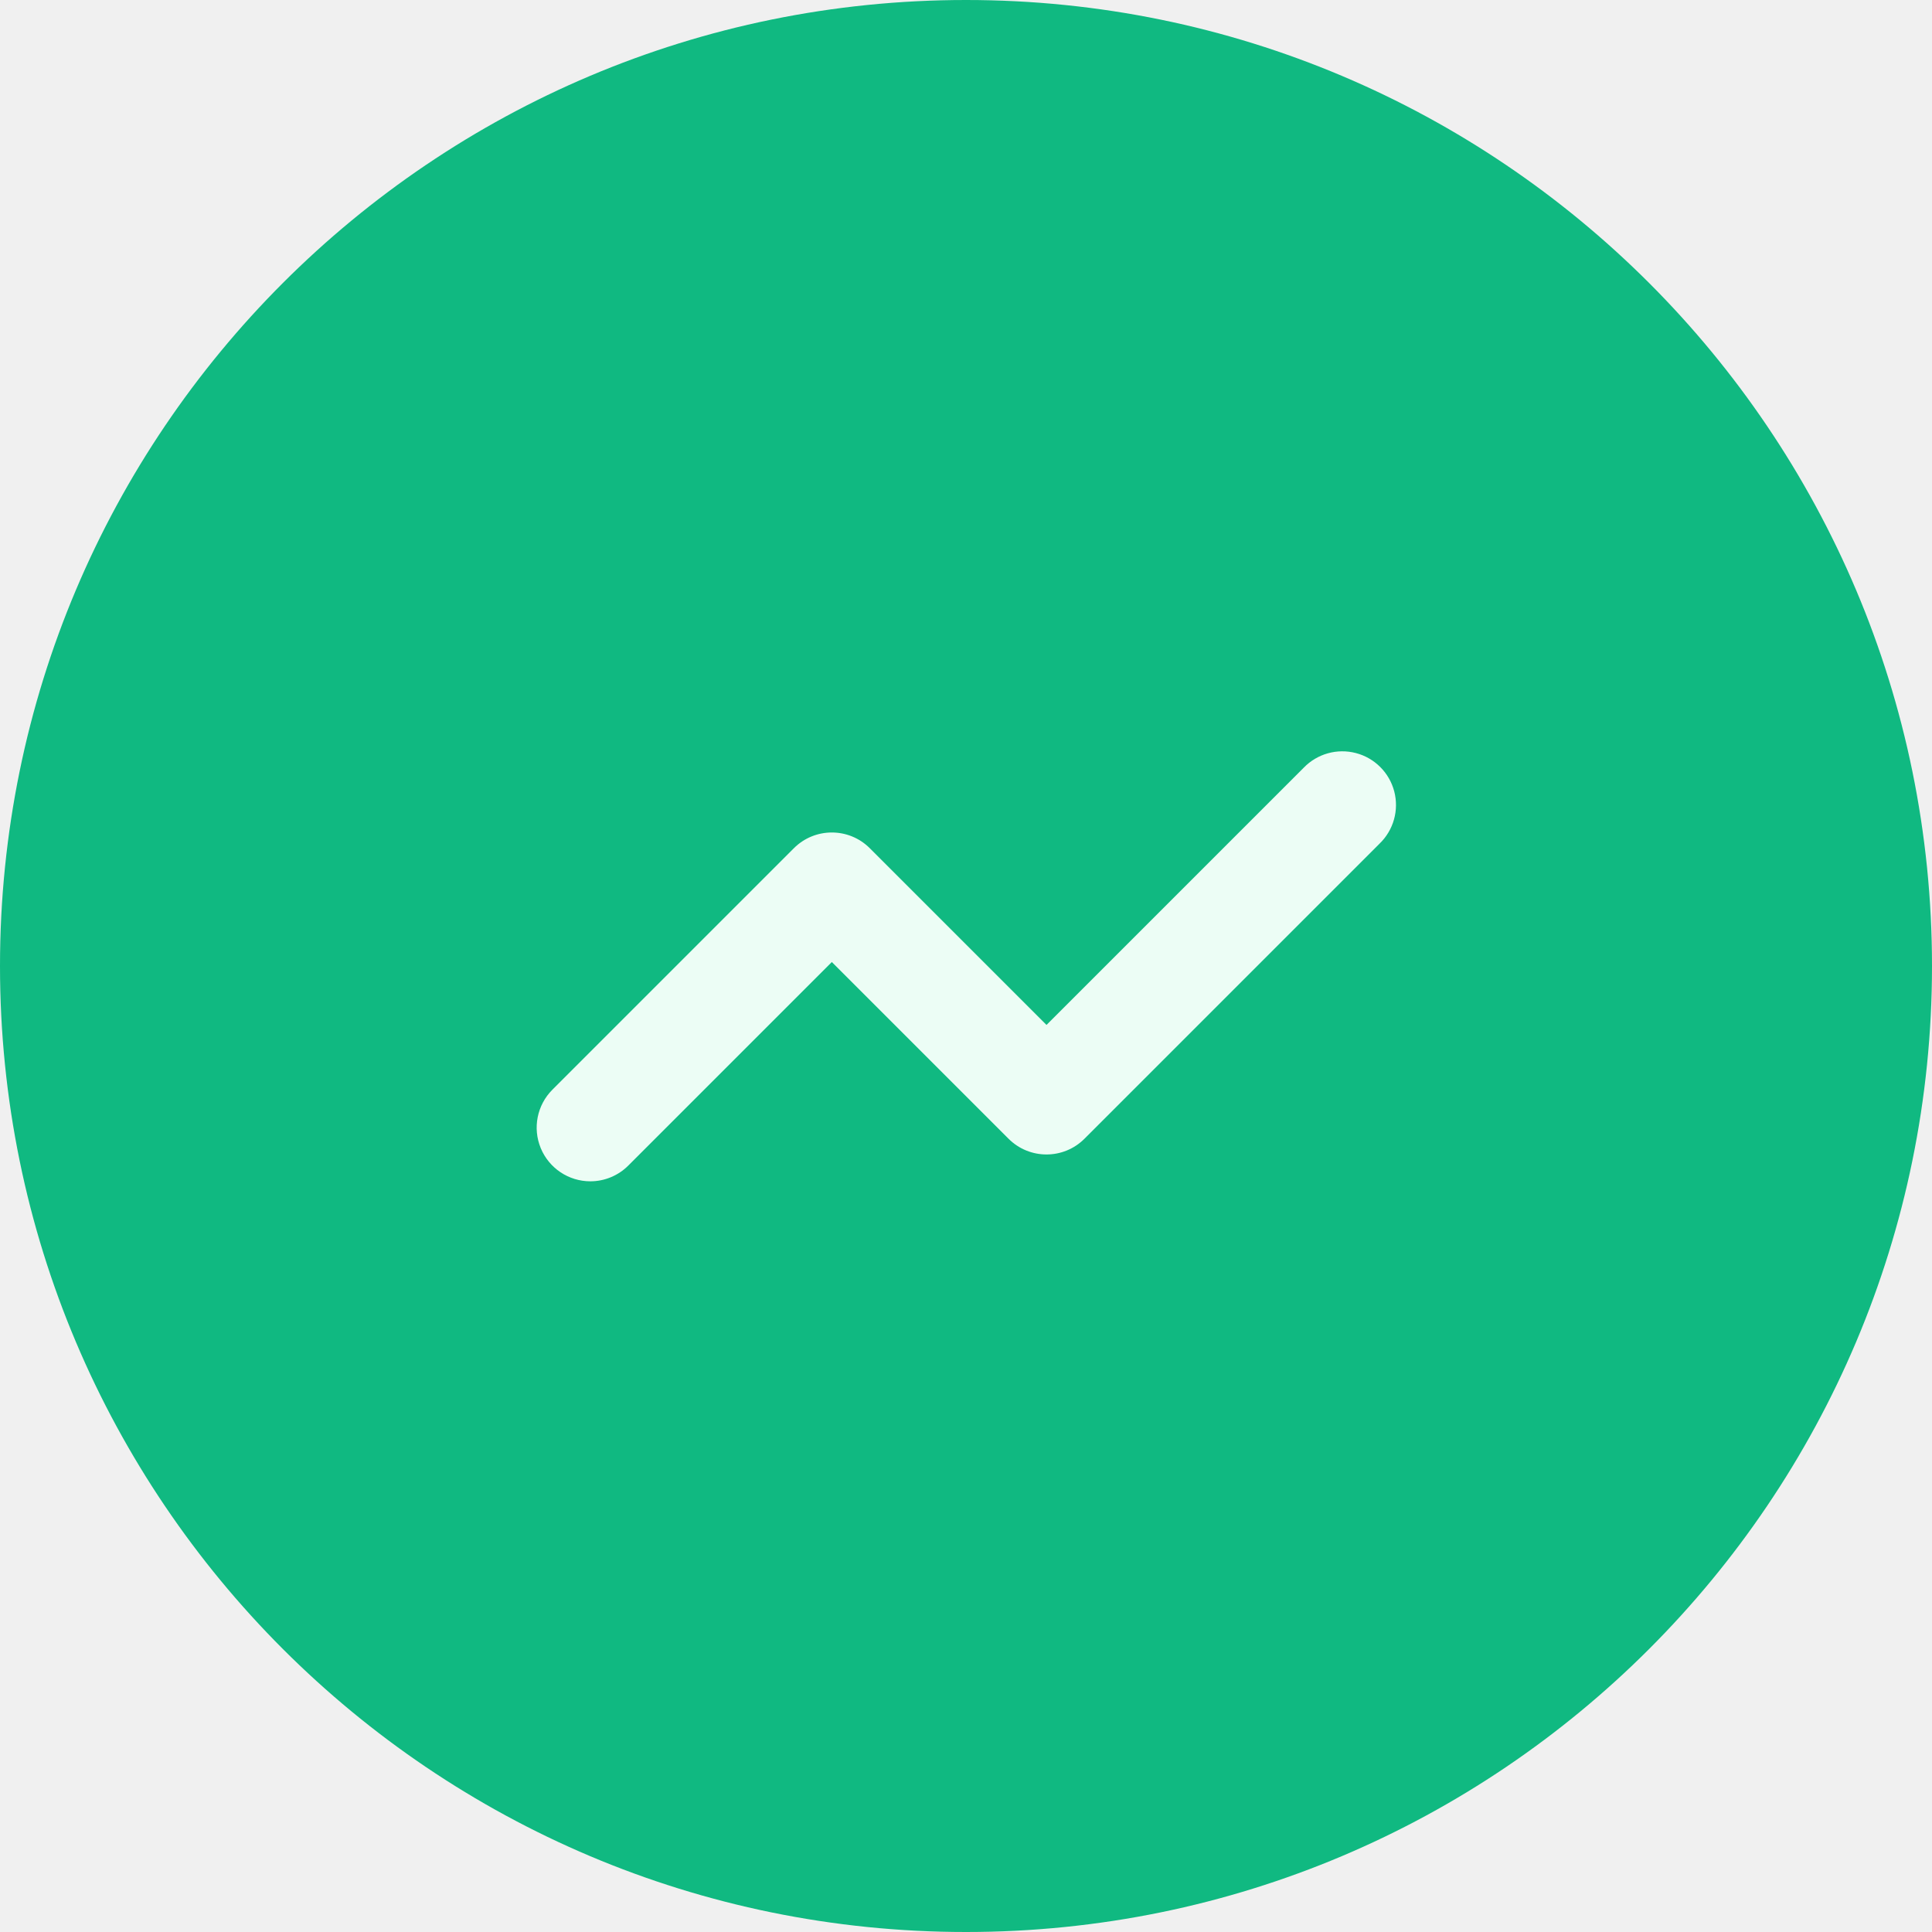
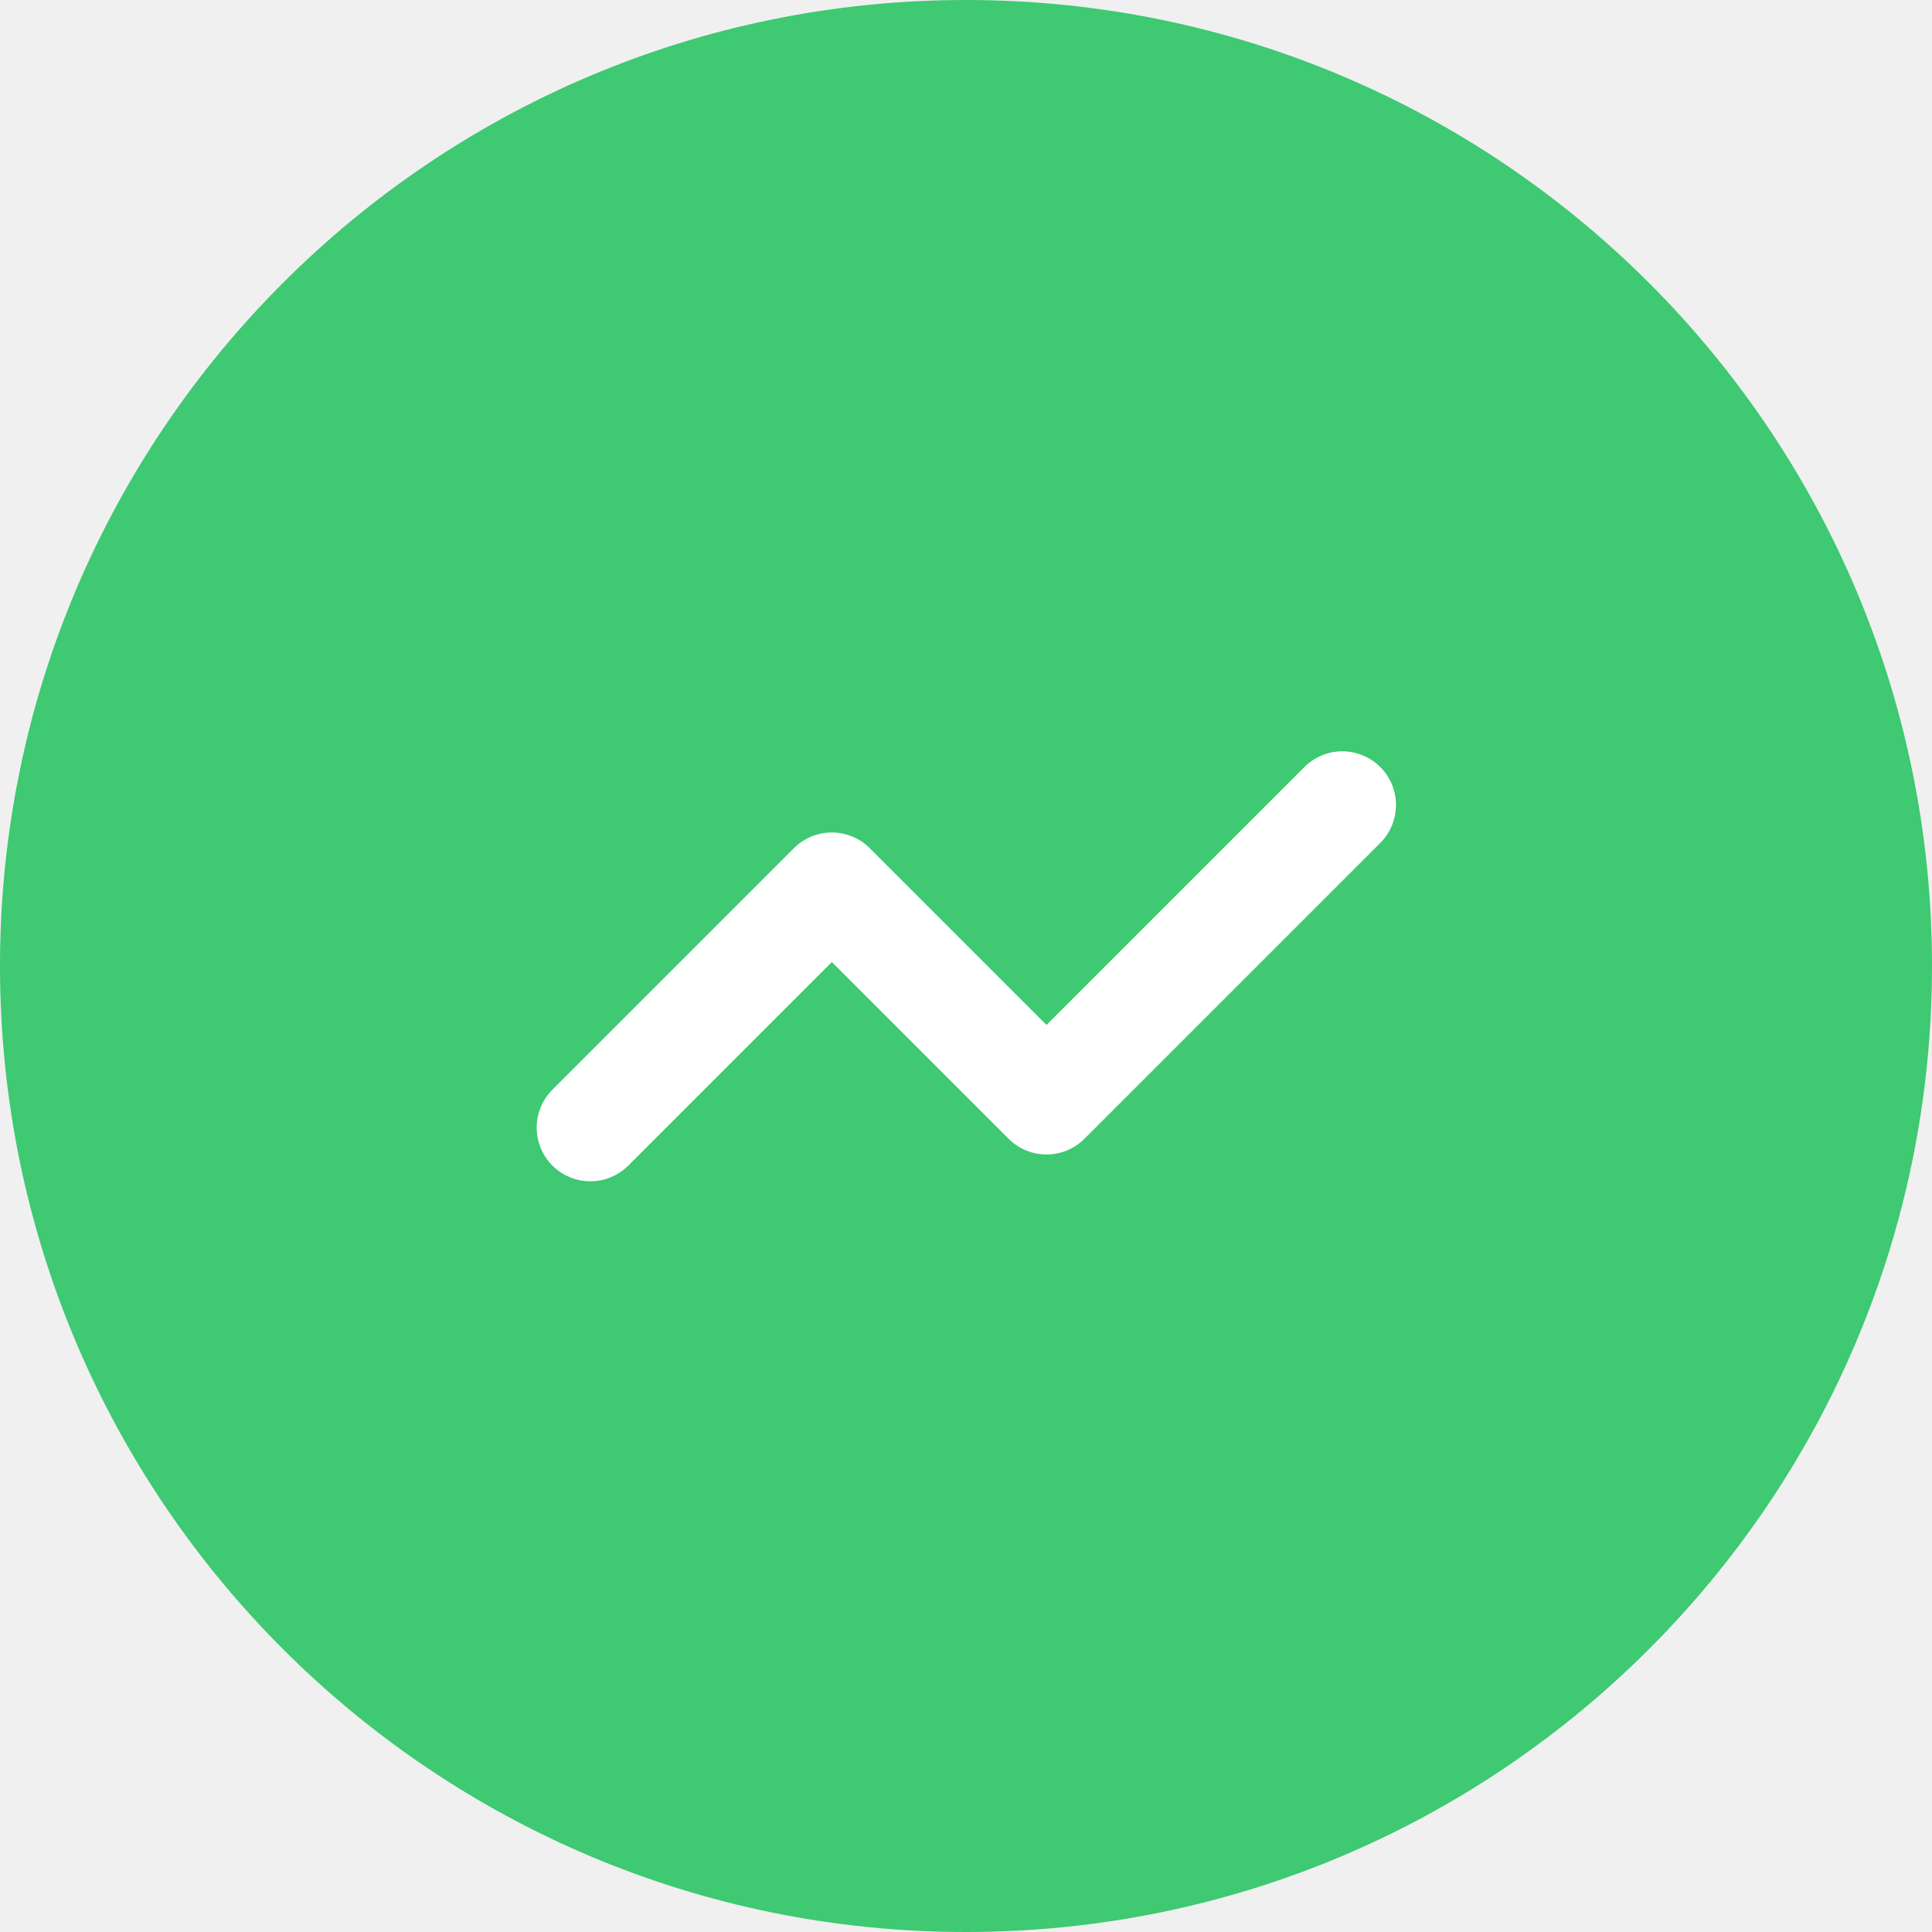
<svg xmlns="http://www.w3.org/2000/svg" width="36" height="36" viewBox="0 0 36 36">
-   <circle fill="#10B981" cx="18" cy="18" r="18" />
-   <path d="M11 22.012a1 1 0 01-.707-1.707l4.5-4.5a1 1 0 011.414 0l3.293 3.293 4.793-4.793a1 1 0 111.414 1.414l-5.5 5.5a1 1 0 01-1.414 0L15.5 17.926l-3.793 3.793a1 1 0 01-.707.293z" fill="#ECFDF5" />
+   <circle fill="#3EC972" cx="18" cy="18" r="18" />
+   <path d="M11 22.012a1 1 0 01-.707-1.707l4.5-4.5a1 1 0 011.414 0l3.293 3.293 4.793-4.793a1 1 0 111.414 1.414l-5.5 5.5a1 1 0 01-1.414 0L15.5 17.926l-3.793 3.793a1 1 0 01-.707.293z" fill="#FFFFFF" />
</svg>
